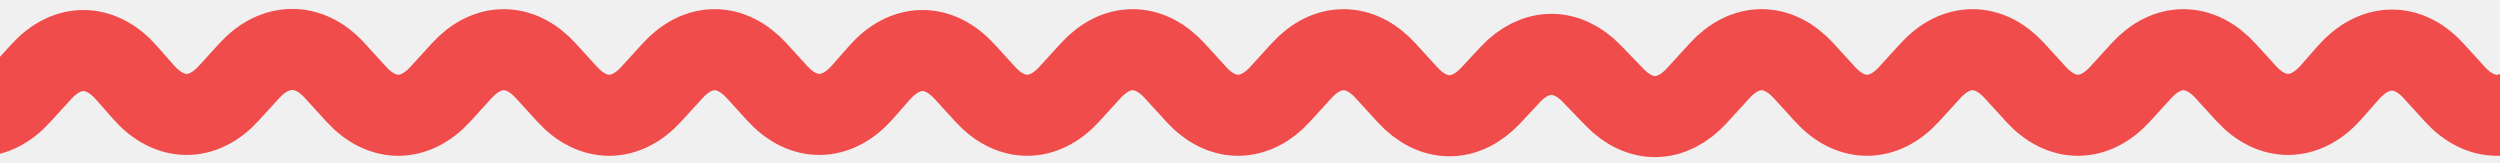
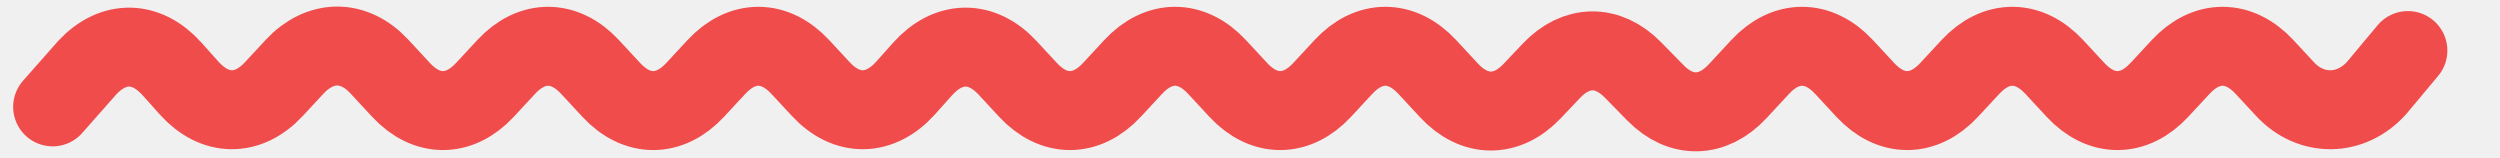
- <svg xmlns="http://www.w3.org/2000/svg" width="185" height="12" viewBox="0 0 185 12" fill="none">
-   <path d="M-14.126 7.033L-12.545 5.3C-10.649 3.221 -8.22 3.221 -6.323 5.3L-4.742 7.033C-2.845 9.112 -0.416 9.112 1.48 7.033L3.062 5.3C4.988 3.189 7.459 3.224 9.364 5.39L10.62 6.818C12.525 8.983 14.997 9.019 16.923 6.907L18.447 5.237C20.343 3.158 22.853 3.123 24.75 5.202L25.556 6.086L26.363 6.97C28.26 9.049 30.689 9.049 32.585 6.97L34.166 5.237C36.063 3.158 38.492 3.158 40.389 5.237L41.969 6.97C43.866 9.049 46.295 9.049 48.192 6.97L49.773 5.237C51.669 3.158 54.099 3.158 55.995 5.237L57.519 6.907C59.444 9.019 61.916 8.983 63.821 6.818L65.078 5.39C66.982 3.224 69.454 3.189 71.38 5.3L72.904 6.97C74.801 9.049 77.229 9.049 79.126 6.97L80.707 5.237C82.603 3.158 85.032 3.158 86.929 5.237L88.51 6.97C90.406 9.049 92.836 9.049 94.732 6.97L96.313 5.237C98.21 3.158 100.639 3.158 102.535 5.237L104.149 7.005C106.028 9.066 108.434 9.086 110.325 7.055L111.742 5.534C113.588 3.552 115.928 3.519 117.792 5.45L119.483 7.2C121.364 9.147 123.728 9.095 125.579 7.066L127.248 5.237C129.144 3.158 131.574 3.158 133.47 5.237L135.051 6.97C136.947 9.049 139.377 9.049 141.273 6.97L142.854 5.237C144.75 3.158 147.18 3.158 149.077 5.237L150.657 6.97C152.554 9.049 154.983 9.049 156.879 6.97L158.461 5.237C160.357 3.158 162.786 3.158 164.682 5.237L166.207 6.907C168.132 9.019 170.604 8.983 172.509 6.818L173.765 5.39C175.67 3.224 178.151 3.126 180.077 5.237L181.657 6.97C183.554 9.049 185.983 9.049 187.879 6.97L189.461 5.237" stroke="#F14C4C" stroke-width="6" />
+ <svg xmlns="http://www.w3.org/2000/svg" width="190" height="12" viewBox="0 0 190 12" fill="none">
+   <g clip-path="url(#clip0_405_17)">
+     <path d="M183 3.842L180.627 6.68C178.677 8.861 175.634 8.896 173.662 6.77L172.102 5.088C170.16 2.994 167.673 2.994 165.731 5.088L164.112 6.834C162.171 8.927 159.684 8.927 157.742 6.834L156.123 5.088C154.181 2.994 151.694 2.994 149.752 5.088L148.133 6.834C146.192 8.927 143.704 8.927 141.763 6.834L140.144 5.088C138.203 2.994 135.715 2.994 133.773 5.088L132.065 6.93C130.17 8.974 127.75 9.026 125.823 7.065L124.092 5.302C122.184 3.358 119.787 3.391 117.898 5.387L116.447 6.919C114.51 8.964 112.047 8.945 110.123 6.869L108.471 5.088C106.53 2.994 104.042 2.994 102.101 5.088L100.482 6.834C98.54 8.927 96.053 8.927 94.111 6.834L92.492 5.088C90.55 2.994 88.064 2.994 86.122 5.088L84.503 6.834C82.561 8.927 80.074 8.927 78.132 6.834L76.572 5.151C74.6 3.025 72.069 3.061 70.119 5.242L68.833 6.68C66.882 8.861 64.351 8.896 62.38 6.77L60.819 5.088C58.878 2.994 56.391 2.994 54.449 5.088L52.83 6.834C50.889 8.927 48.401 8.927 46.459 6.834L44.841 5.088C42.899 2.994 40.411 2.994 38.47 5.088L36.851 6.834C34.909 8.927 32.422 8.927 30.481 6.834L29.655 5.943L28.829 5.053C26.887 2.959 24.317 2.994 22.375 5.088L20.815 6.77C18.843 8.896 16.312 8.861 14.362 6.68L13.076 5.242C11.126 3.061 8.595 3.025 6.623 5.151L4 8.122" stroke="#F14C4C" stroke-width="6" stroke-linecap="round" />
+   </g>
+   <defs>
+     <clipPath id="clip0_405_17">
+       <rect width="189" height="11.5" fill="white" transform="translate(0.5 0.5)" />
+     </clipPath>
+   </defs>
</svg>
